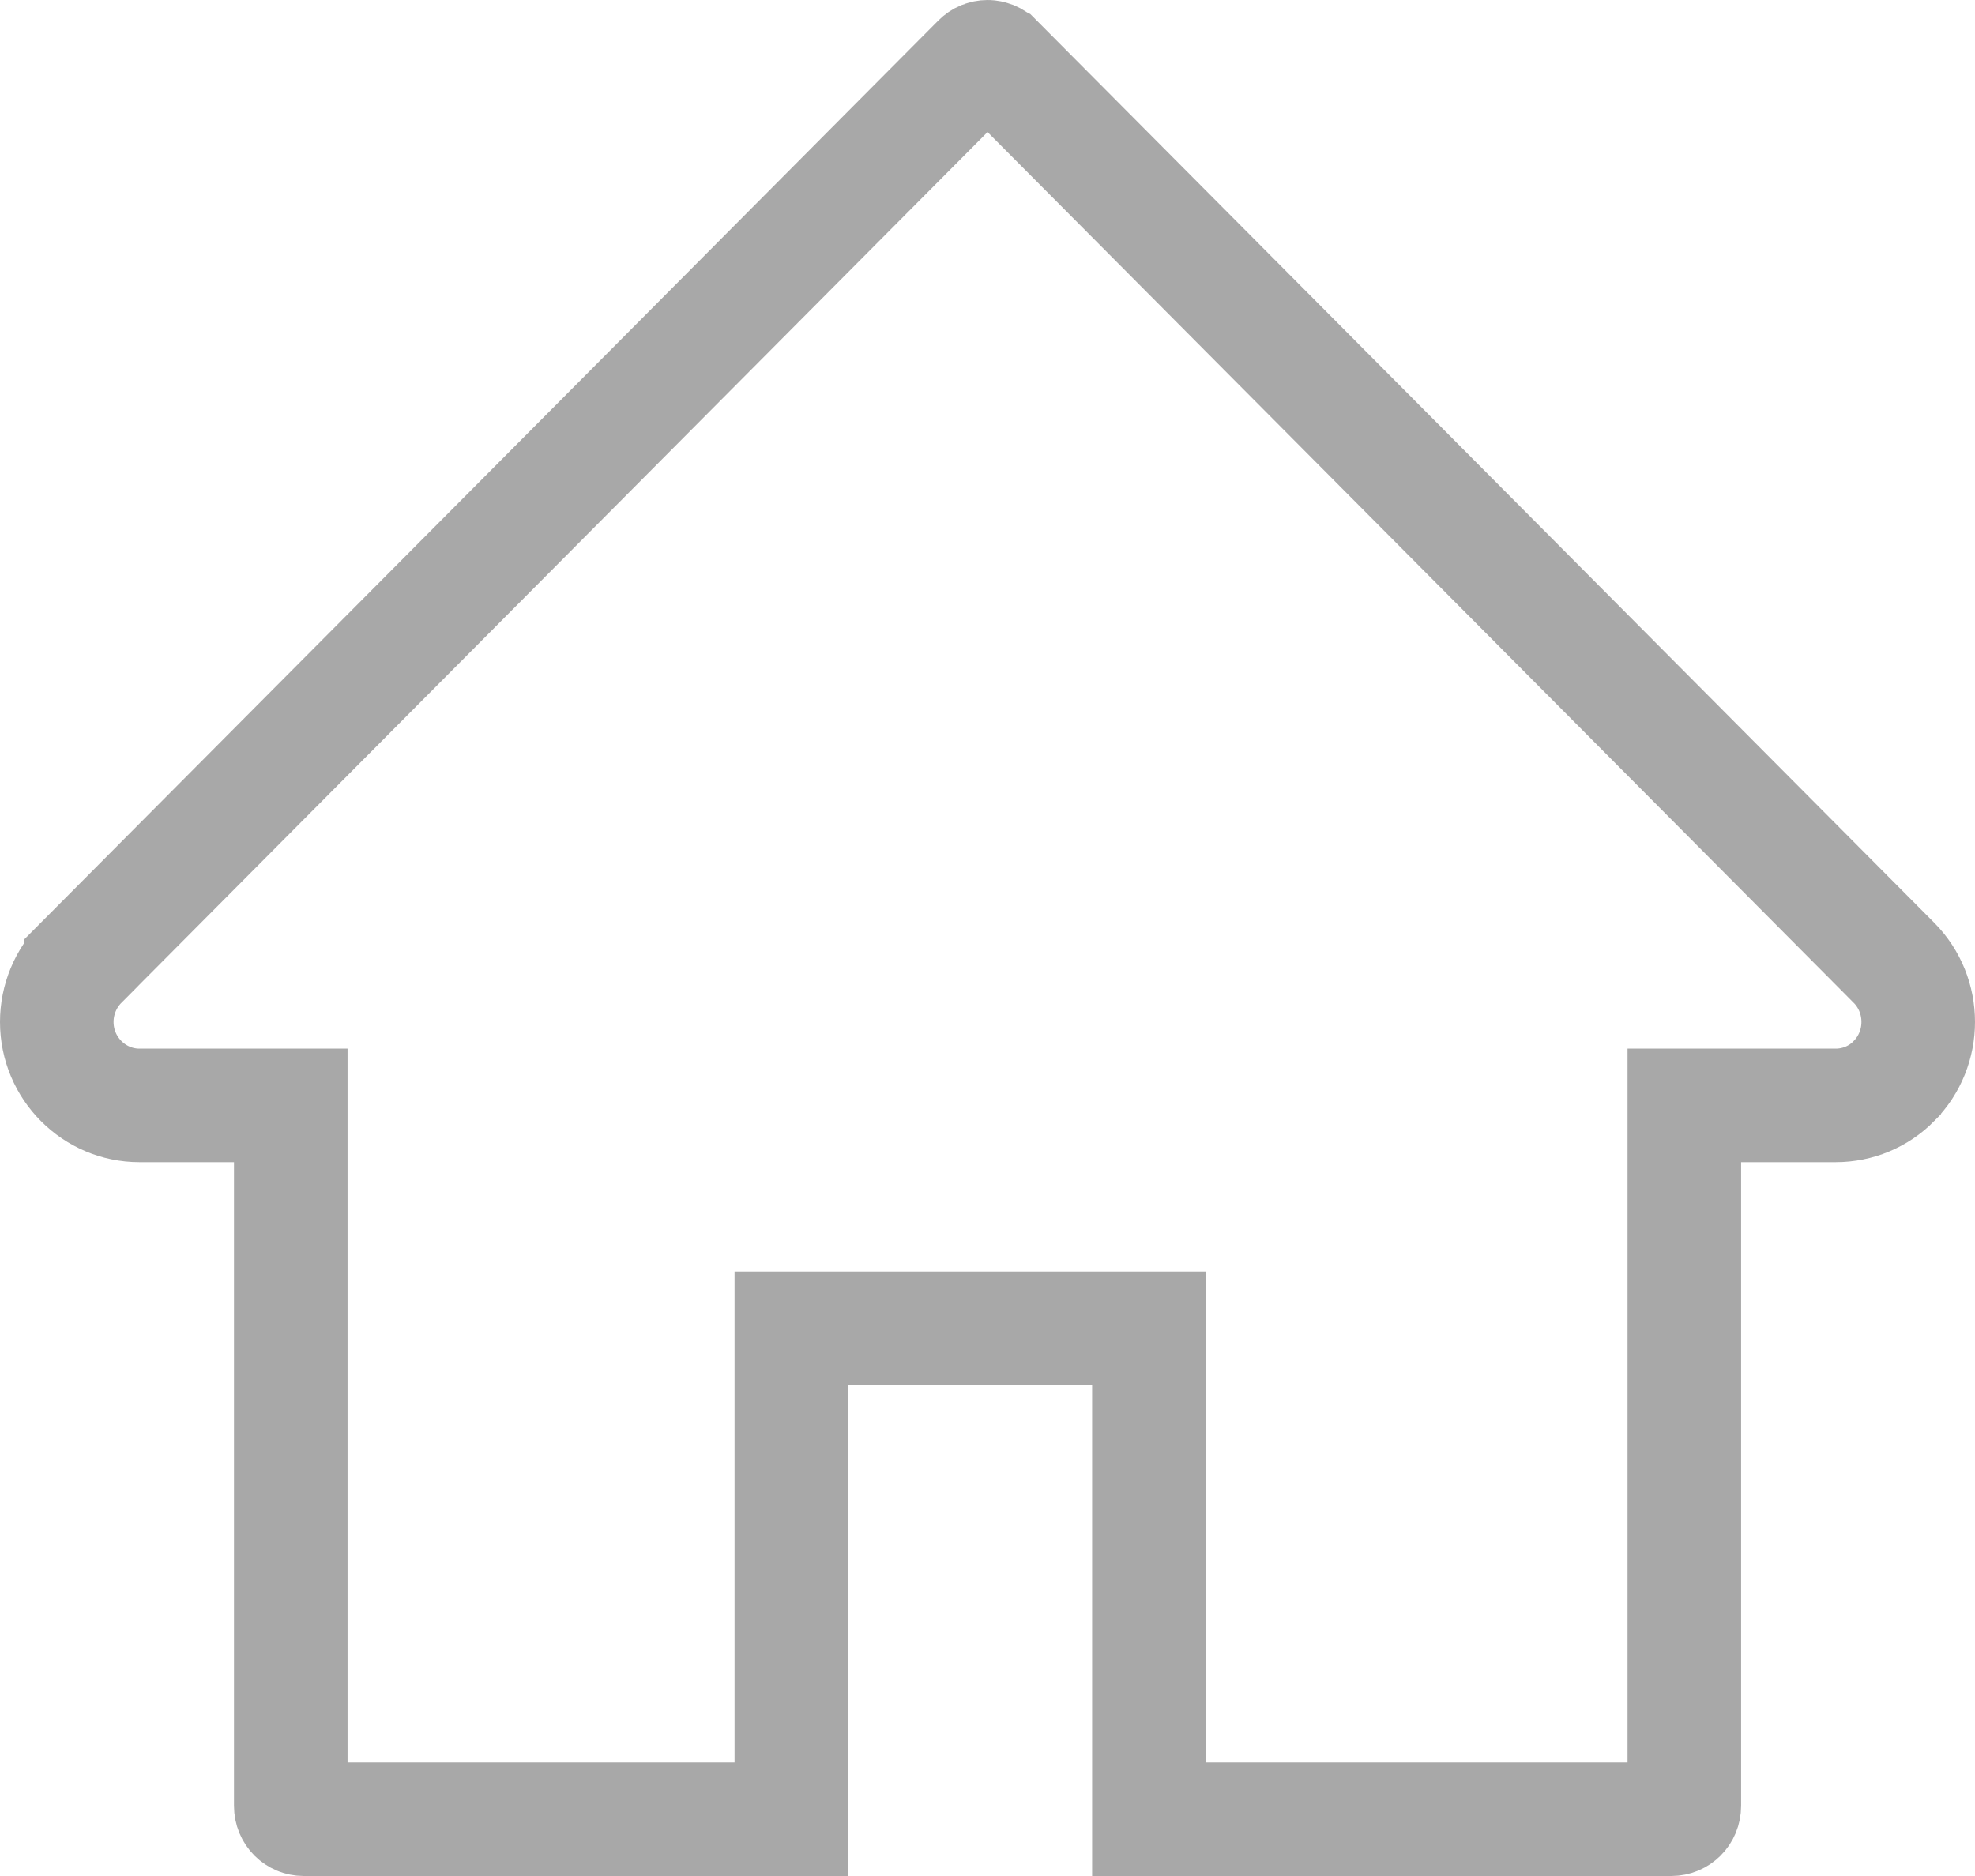
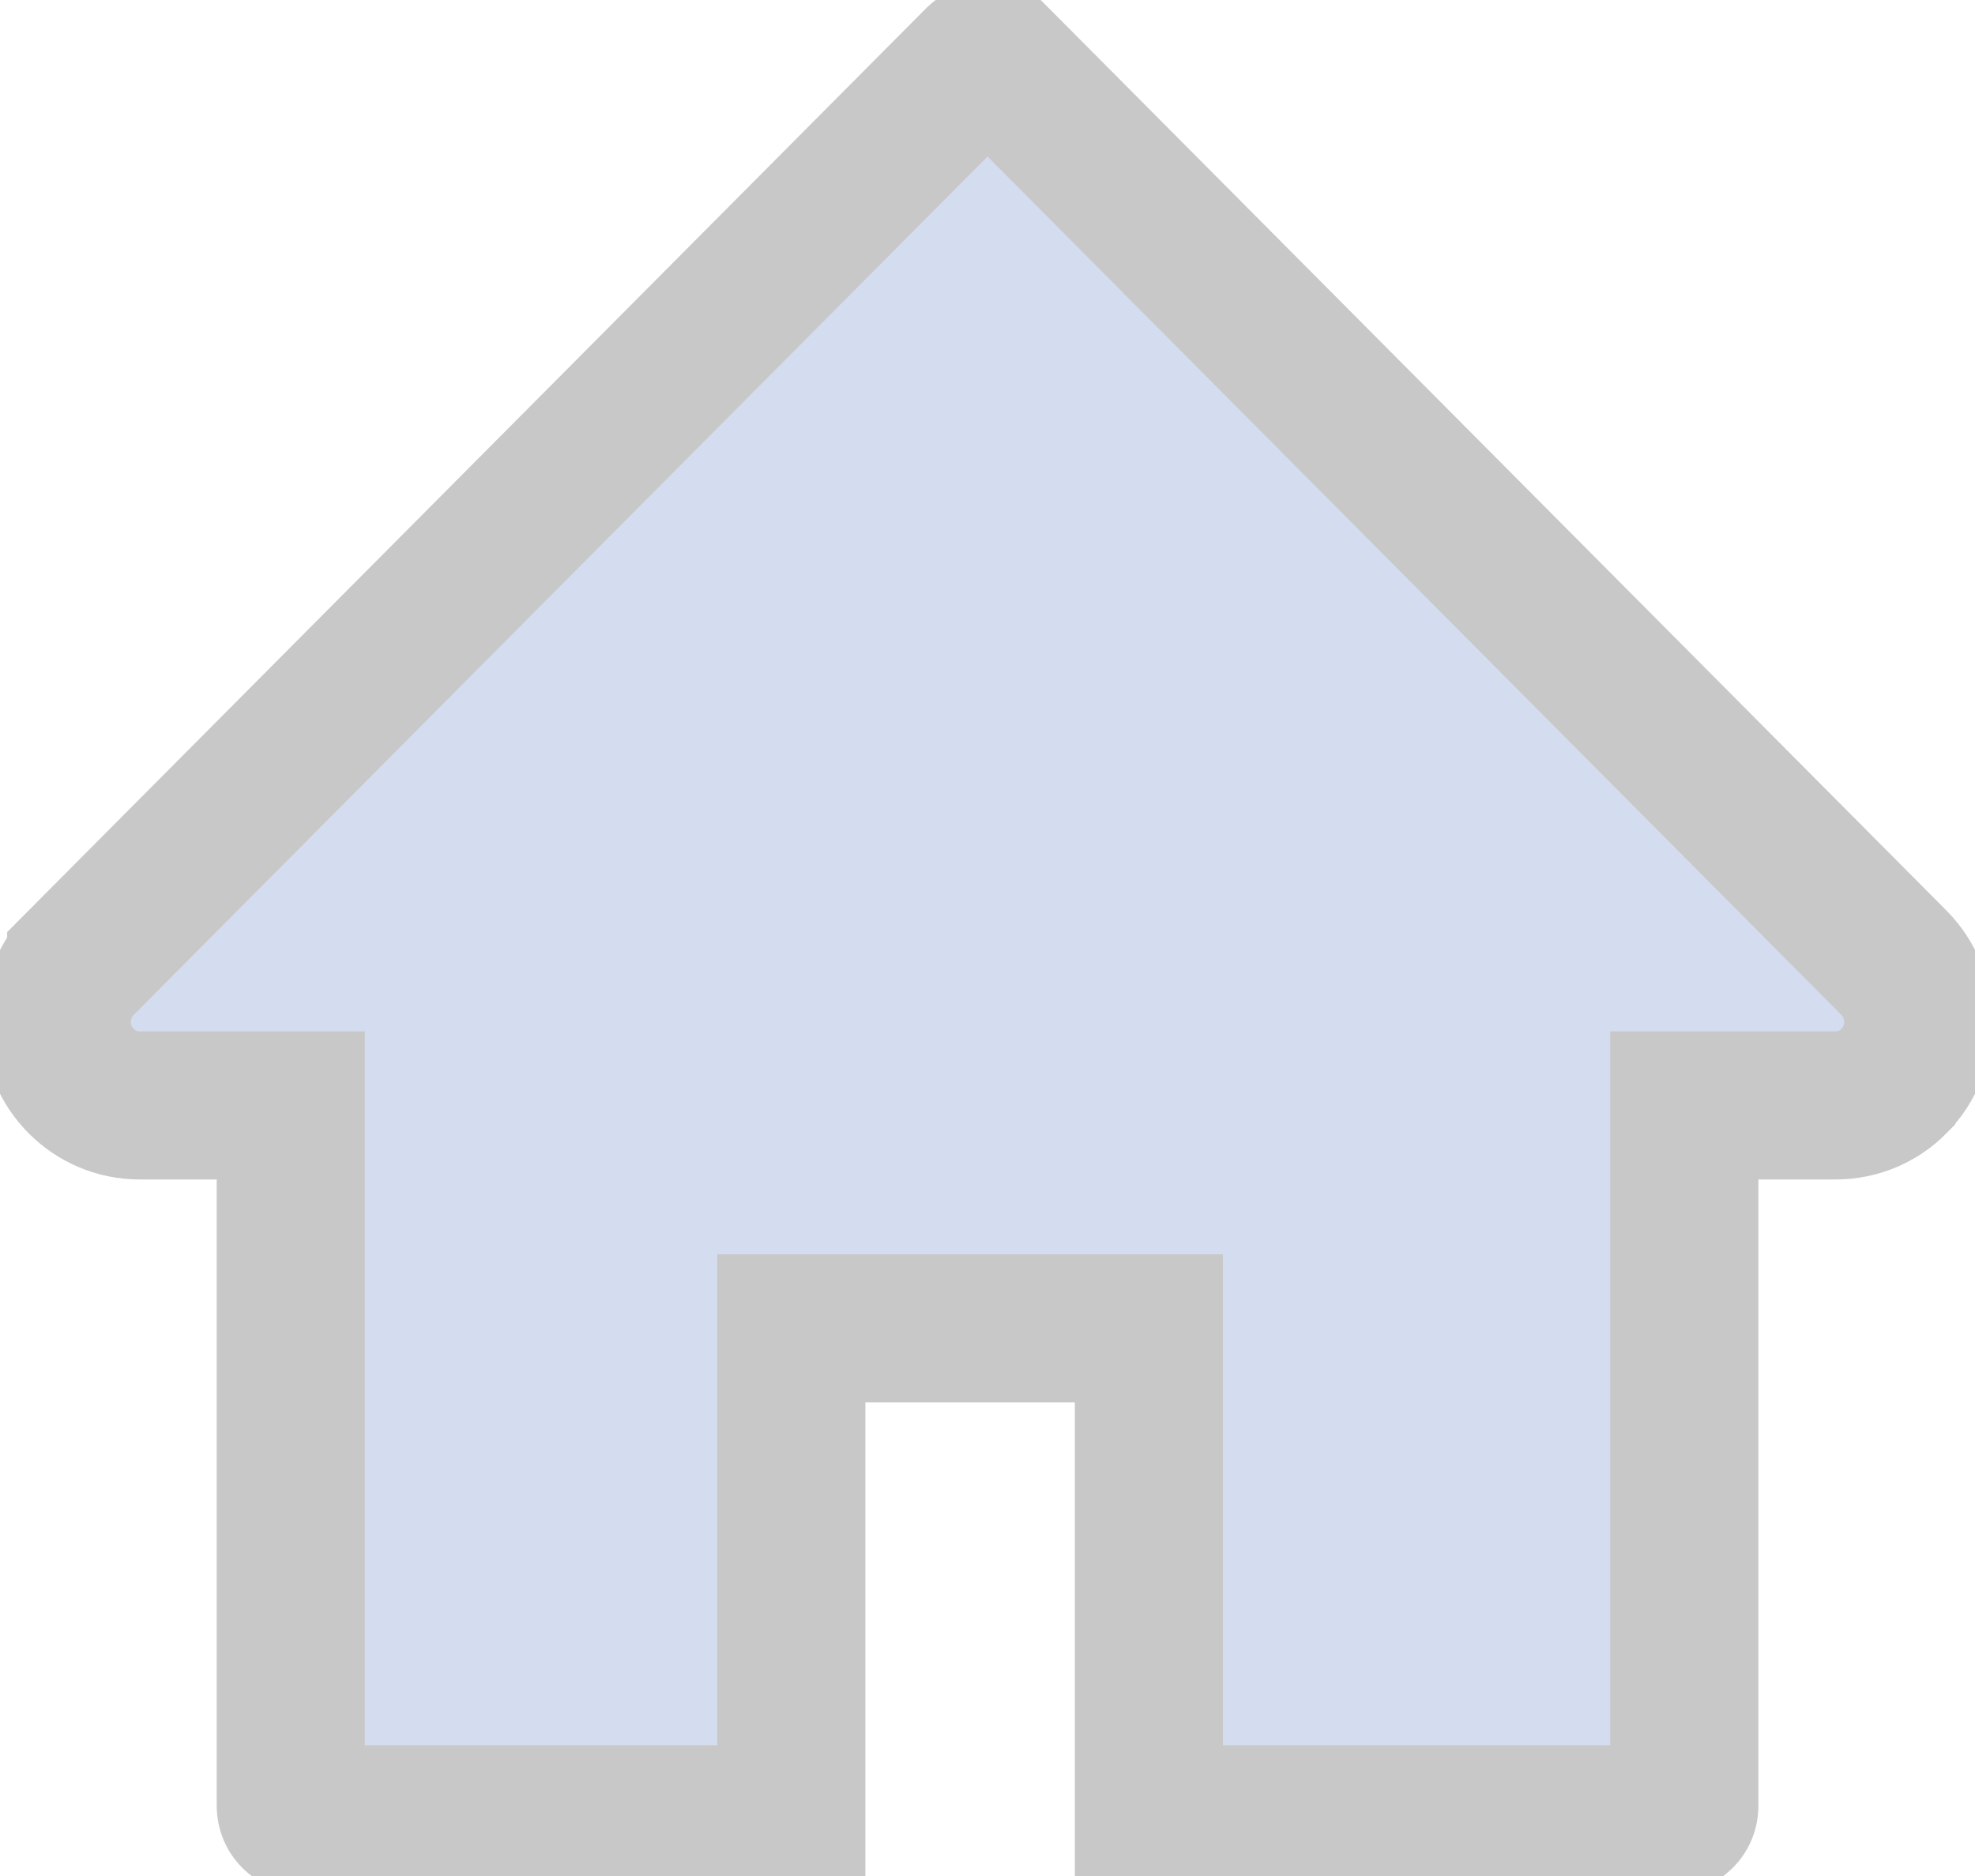
- <svg xmlns="http://www.w3.org/2000/svg" width="40" height="38" viewBox="0 0 40 38" fill="none">
-   <path d="M33.851 36.85H23.269V28.056V26.906H22.119H17.177H16.027V28.056V36.85H6.151C6.011 36.85 5.889 36.737 5.889 36.579V23.541V22.391H4.739H2.824C1.908 22.391 1.15 21.638 1.15 20.7C1.15 20.25 1.329 19.817 1.645 19.5C1.645 19.5 1.645 19.499 1.645 19.499L19.819 1.227L19.82 1.226C19.845 1.201 19.873 1.182 19.904 1.169C19.935 1.157 19.968 1.15 20.001 1.15C20.034 1.15 20.067 1.157 20.098 1.169C20.129 1.182 20.157 1.201 20.181 1.226L20.183 1.227L38.356 19.499C38.357 19.499 38.357 19.5 38.357 19.5C39.014 20.161 39.014 21.236 38.359 21.897L38.358 21.899C38.046 22.215 37.623 22.391 37.178 22.391H35.263H34.113V23.541V36.579C34.113 36.737 33.99 36.85 33.851 36.85Z" stroke="#a8a8a8" stroke-width="2.3" />
+ <svg xmlns="http://www.w3.org/2000/svg" width="40" height="38" viewBox="0 0 40 38" fill="#D4DDEF">
+   <path d="M33.851 36.85H23.269V28.056V26.906H22.119H17.177H16.027V28.056V36.85H6.151C6.011 36.85 5.889 36.737 5.889 36.579V23.541V22.391H4.739H2.824C1.908 22.391 1.15 21.638 1.15 20.7C1.15 20.25 1.329 19.817 1.645 19.5C1.645 19.5 1.645 19.499 1.645 19.499L19.819 1.227L19.82 1.226C19.845 1.201 19.873 1.182 19.904 1.169C19.935 1.157 19.968 1.15 20.001 1.15C20.034 1.15 20.067 1.157 20.098 1.169C20.129 1.182 20.157 1.201 20.181 1.226L20.183 1.227L38.356 19.499C38.357 19.499 38.357 19.5 38.357 19.5C39.014 20.161 39.014 21.236 38.359 21.897L38.358 21.899C38.046 22.215 37.623 22.391 37.178 22.391H35.263H34.113V23.541V36.579C34.113 36.737 33.99 36.85 33.851 36.85Z" stroke="#c8c8c8" stroke-width="3" />
</svg>
